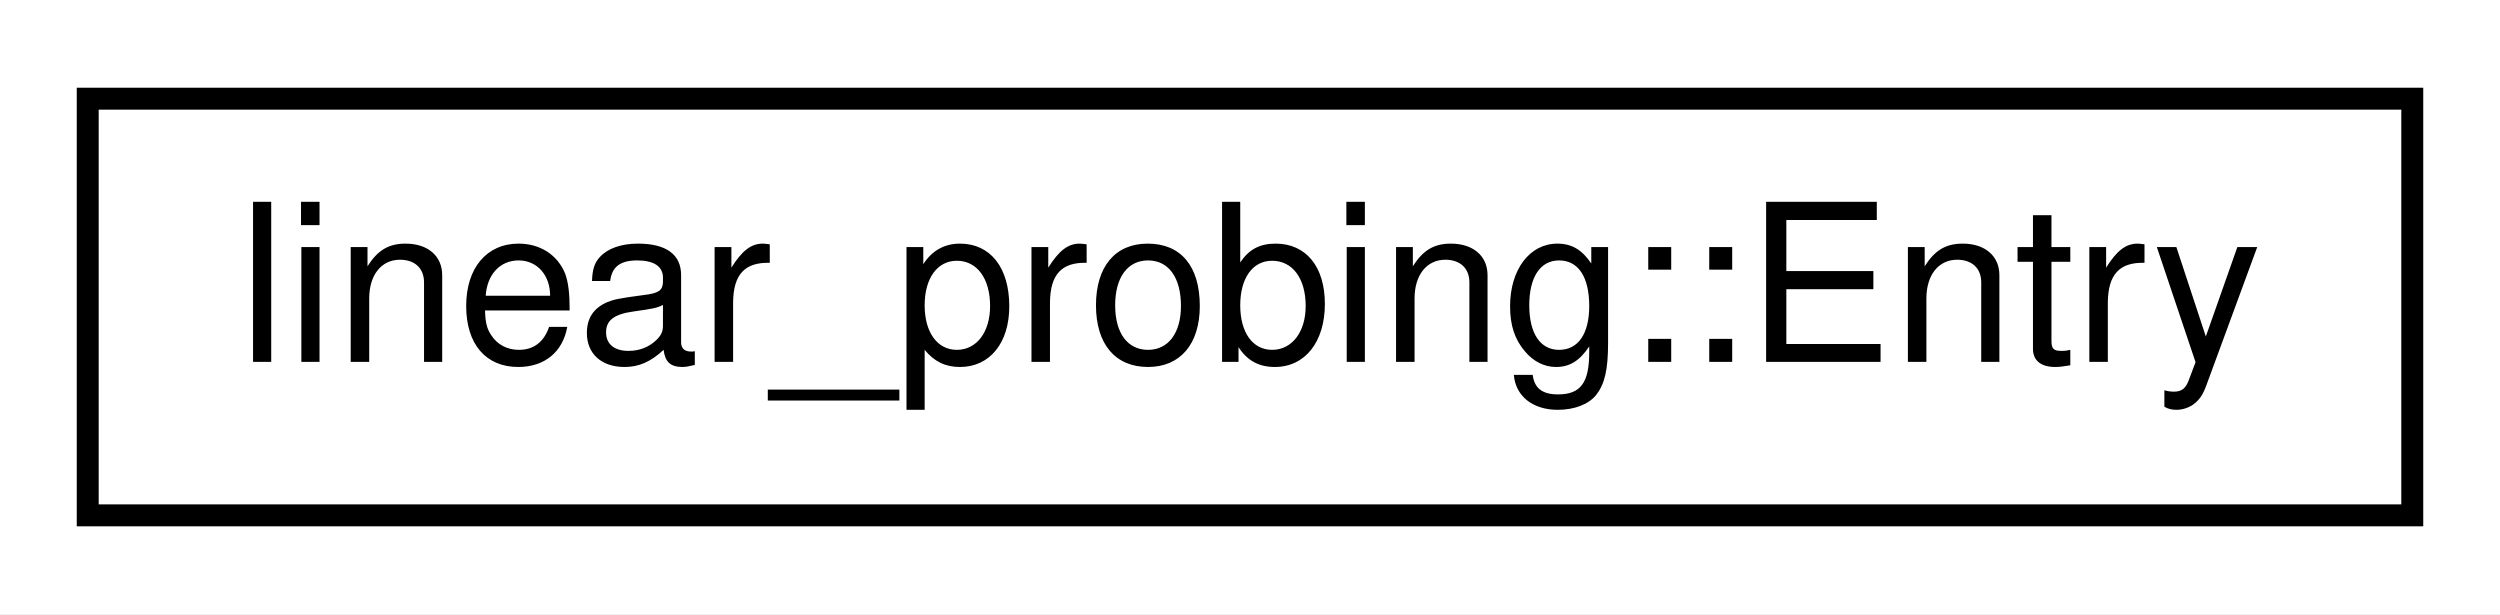
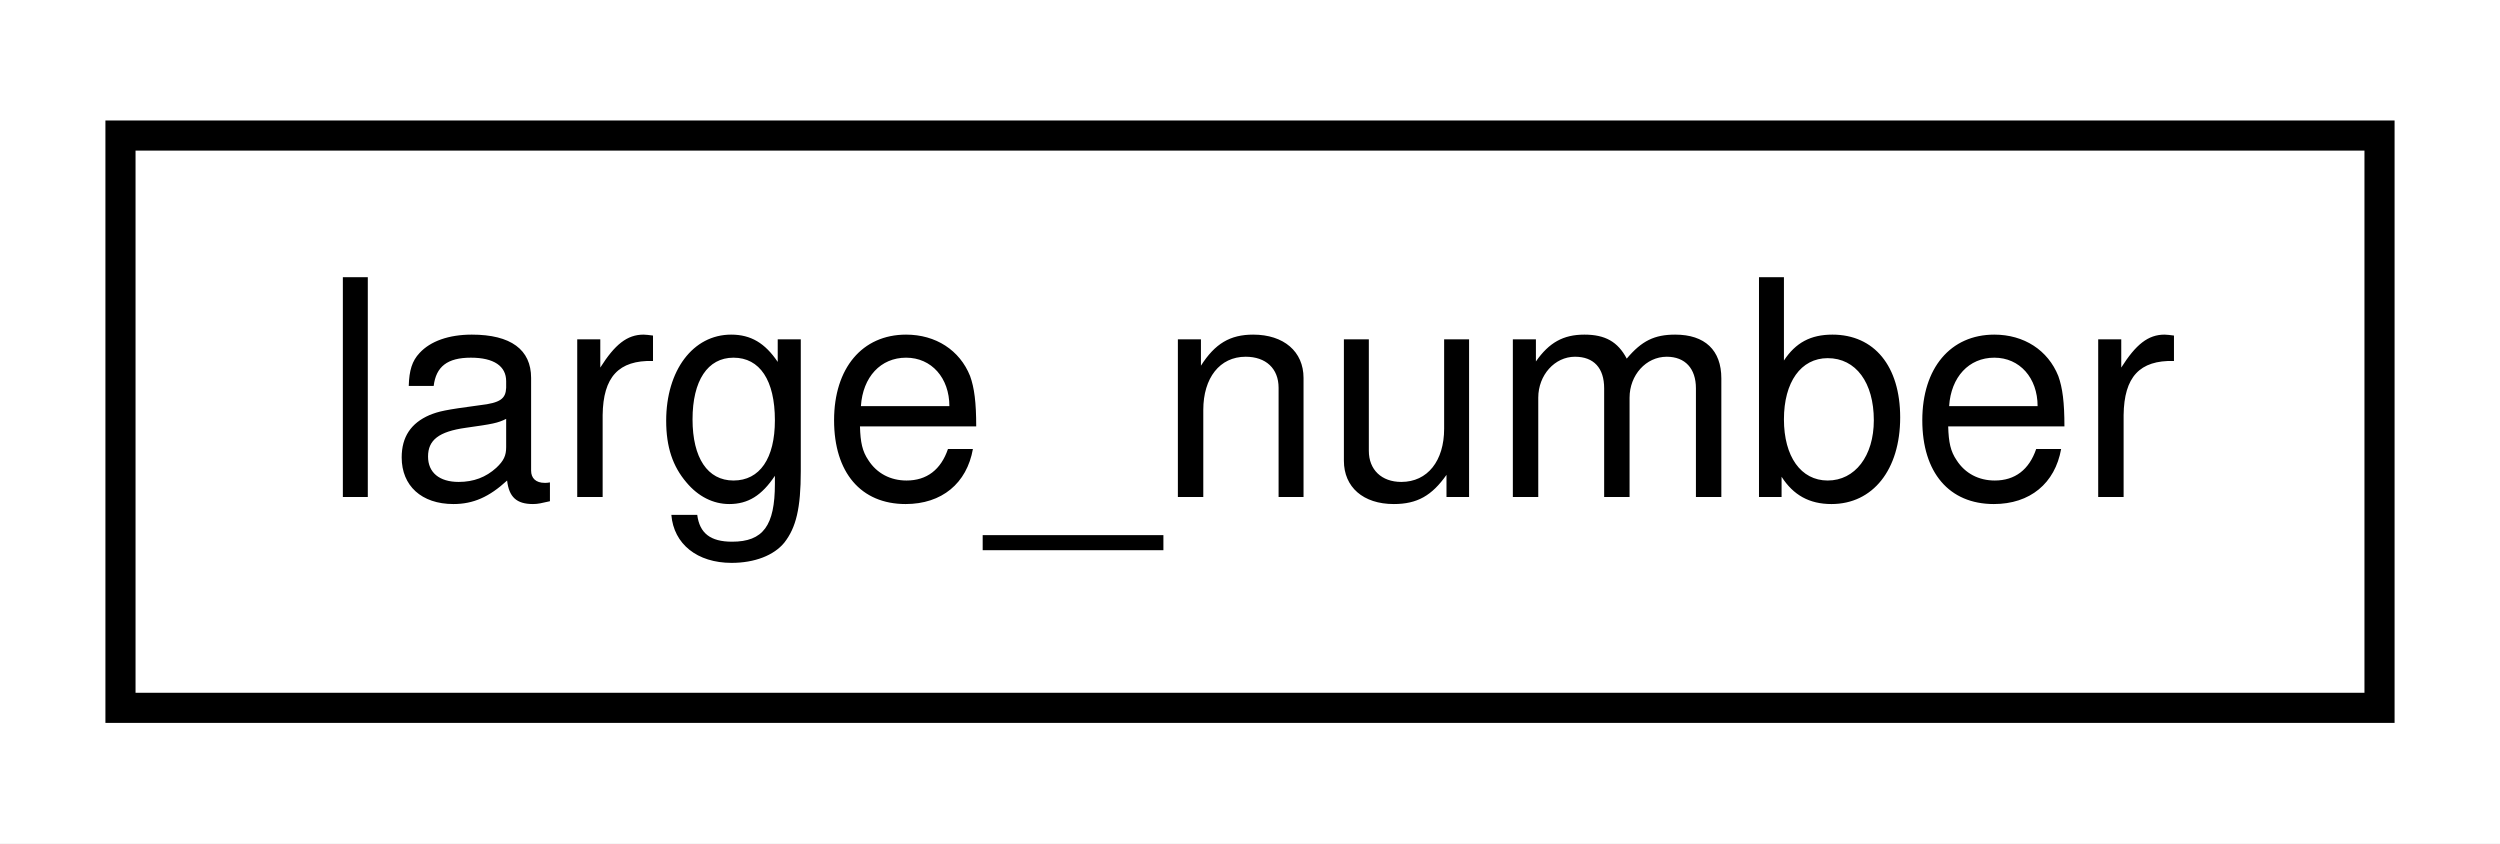
- <svg xmlns="http://www.w3.org/2000/svg" xmlns:xlink="http://www.w3.org/1999/xlink" width="114pt" height="28pt" viewBox="0.00 0.00 114.00 28.00">
+ <svg xmlns="http://www.w3.org/2000/svg" xmlns:xlink="http://www.w3.org/1999/xlink" width="83pt" height="28pt" viewBox="0.00 0.00 83.00 28.00">
  <g id="graph0" class="graph" transform="scale(1 1) rotate(0) translate(4 24)">
-     <polygon fill="white" stroke="transparent" points="-4,4 -4,-24 110,-24 110,4 -4,4" />
+     <polygon fill="white" stroke="transparent" points="-4,4 -4,-24 79,-24 79,4 -4,4" />
    <g id="node1" class="node">
      <g id="a_node1">
-         <a xlink:href="db/d19/structlinear__probing_1_1_entry.html" target="_top" xlink:title=" ">
-           <polygon fill="white" stroke="black" points="0,-0.5 0,-19.5 106,-19.5 106,-0.5 0,-0.5" />
-           <text text-anchor="middle" x="53" y="-7.5" font-family="Helvetica,sans-Serif" font-size="10.00">linear_probing::Entry</text>
+         <a xlink:href="db/d82/classlarge__number.html" target="_top" xlink:title=" ">
+           <polygon fill="white" stroke="black" points="0,-0.5 0,-19.5 75,-19.5 75,-0.5 0,-0.5" />
+           <text text-anchor="middle" x="37.5" y="-7.5" font-family="Helvetica,sans-Serif" font-size="10.00">large_number</text>
        </a>
      </g>
    </g>
  </g>
</svg>
